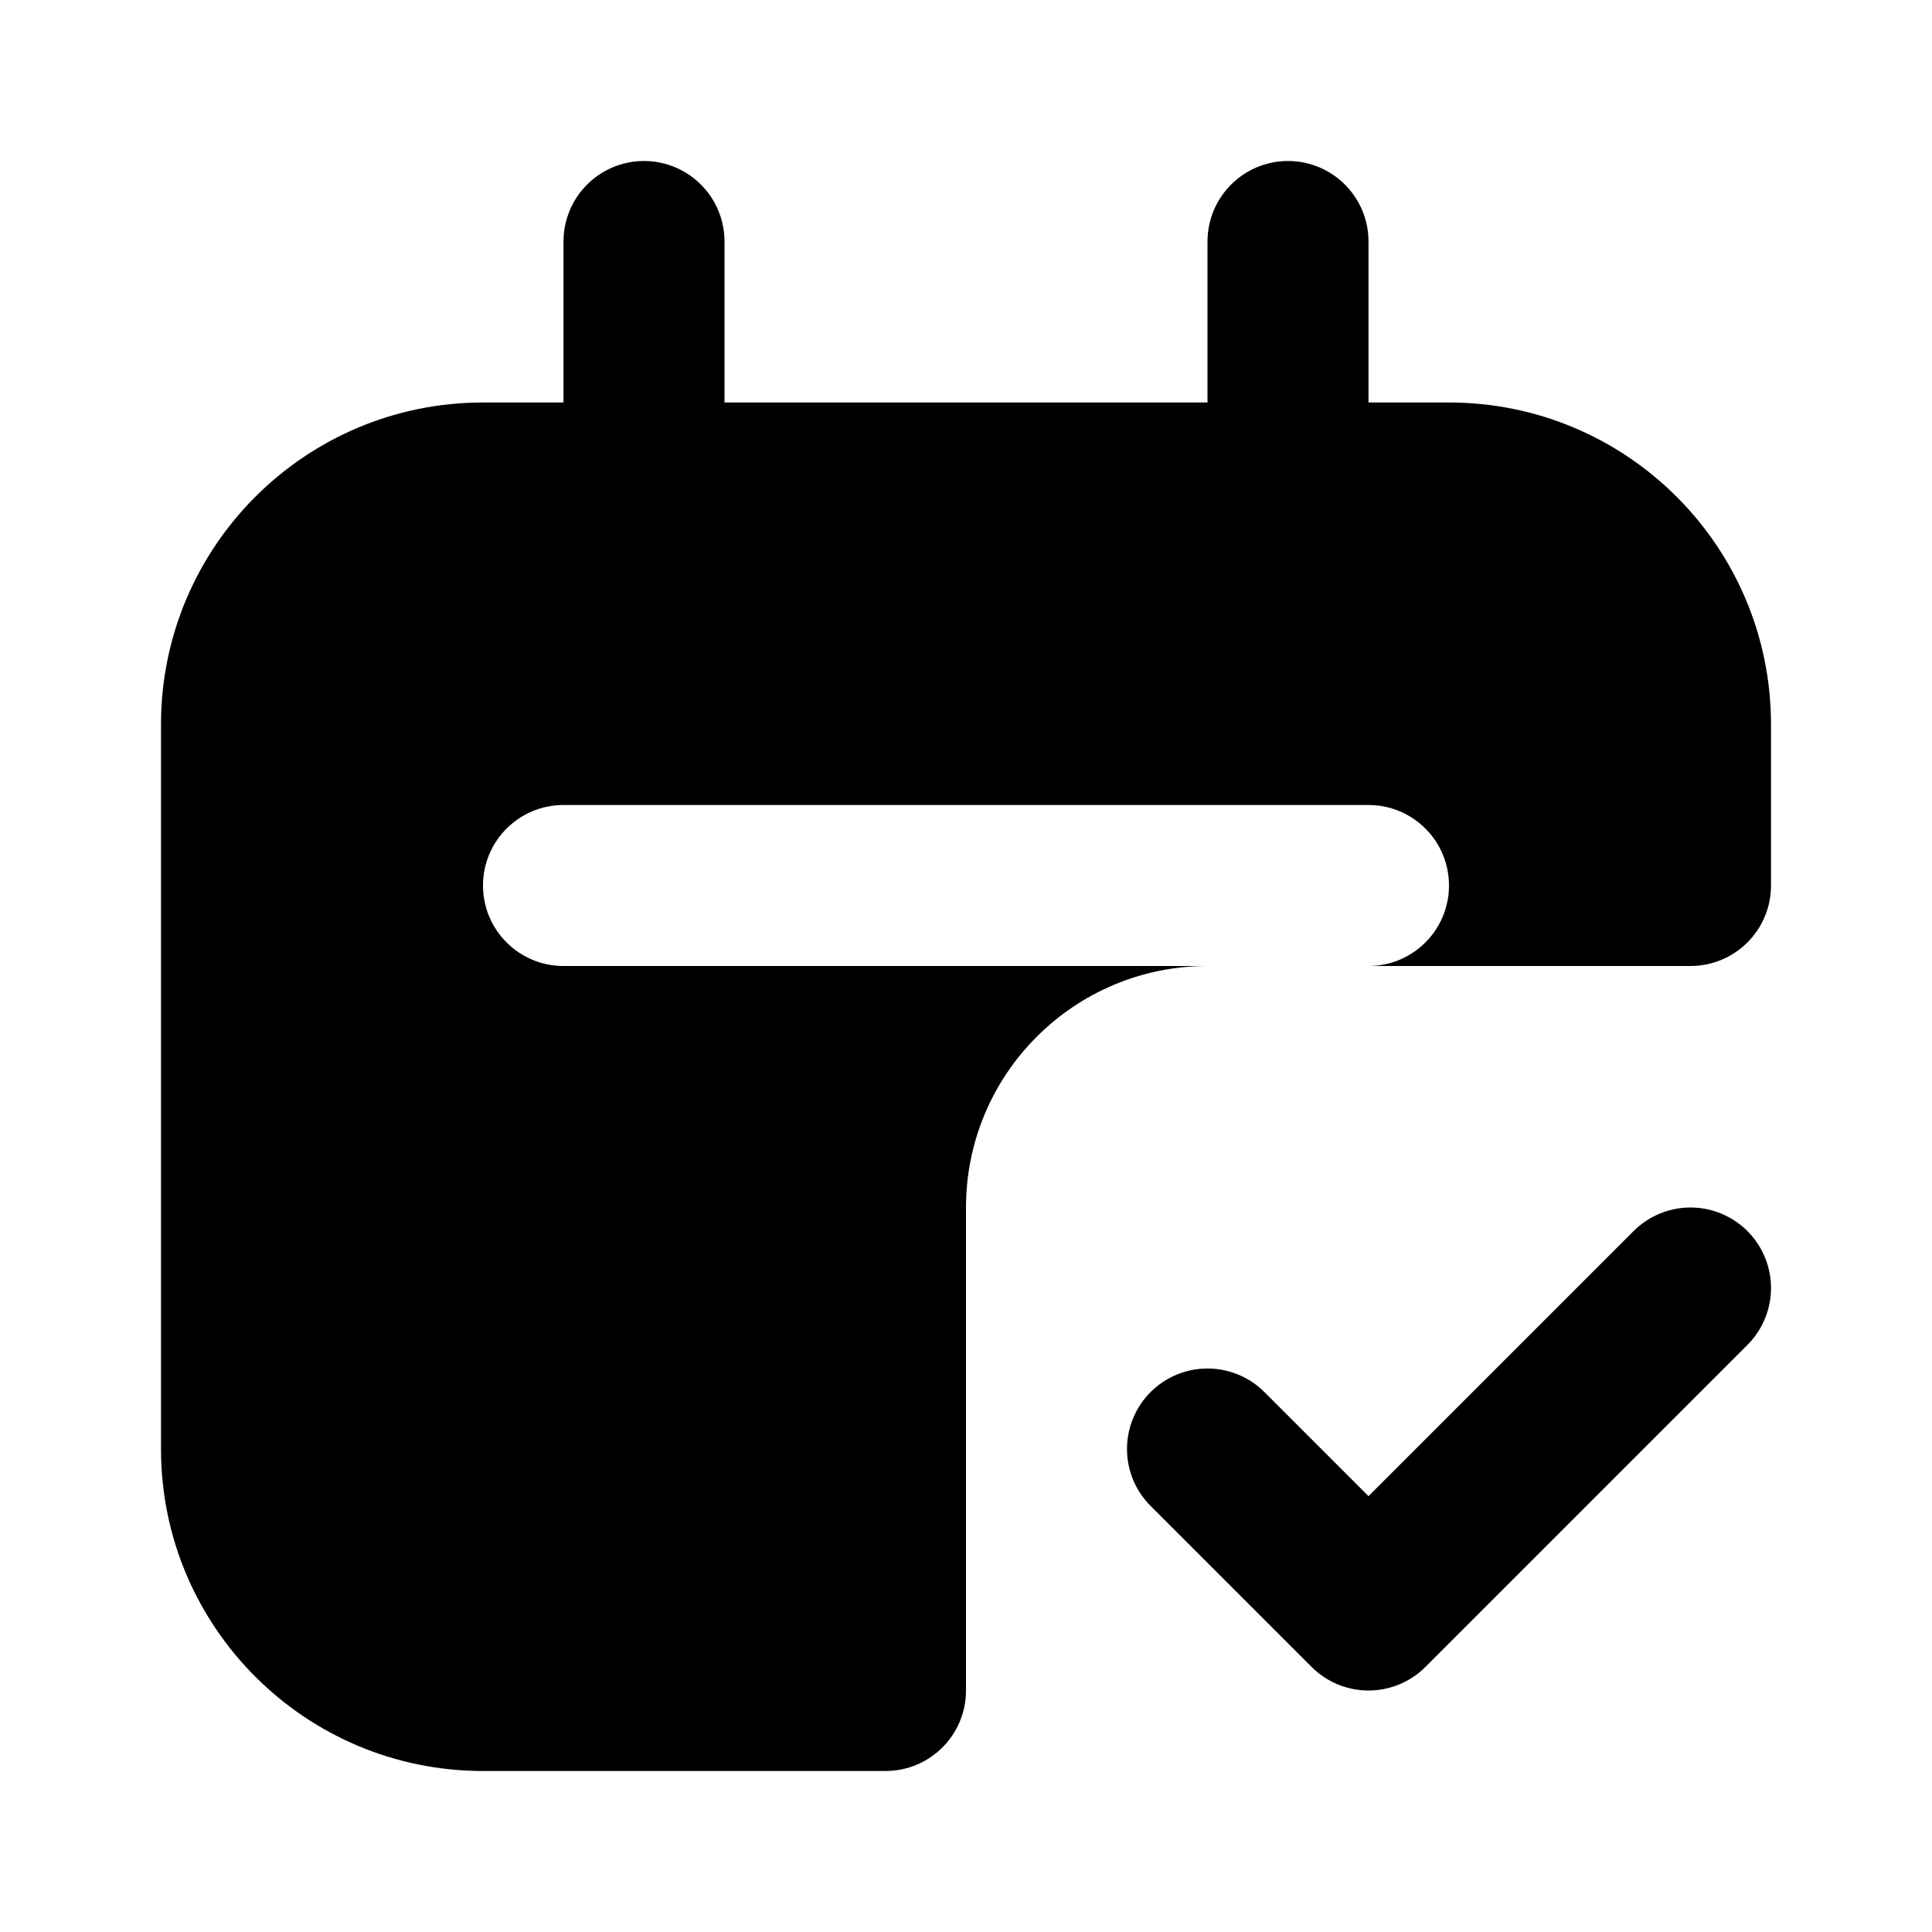
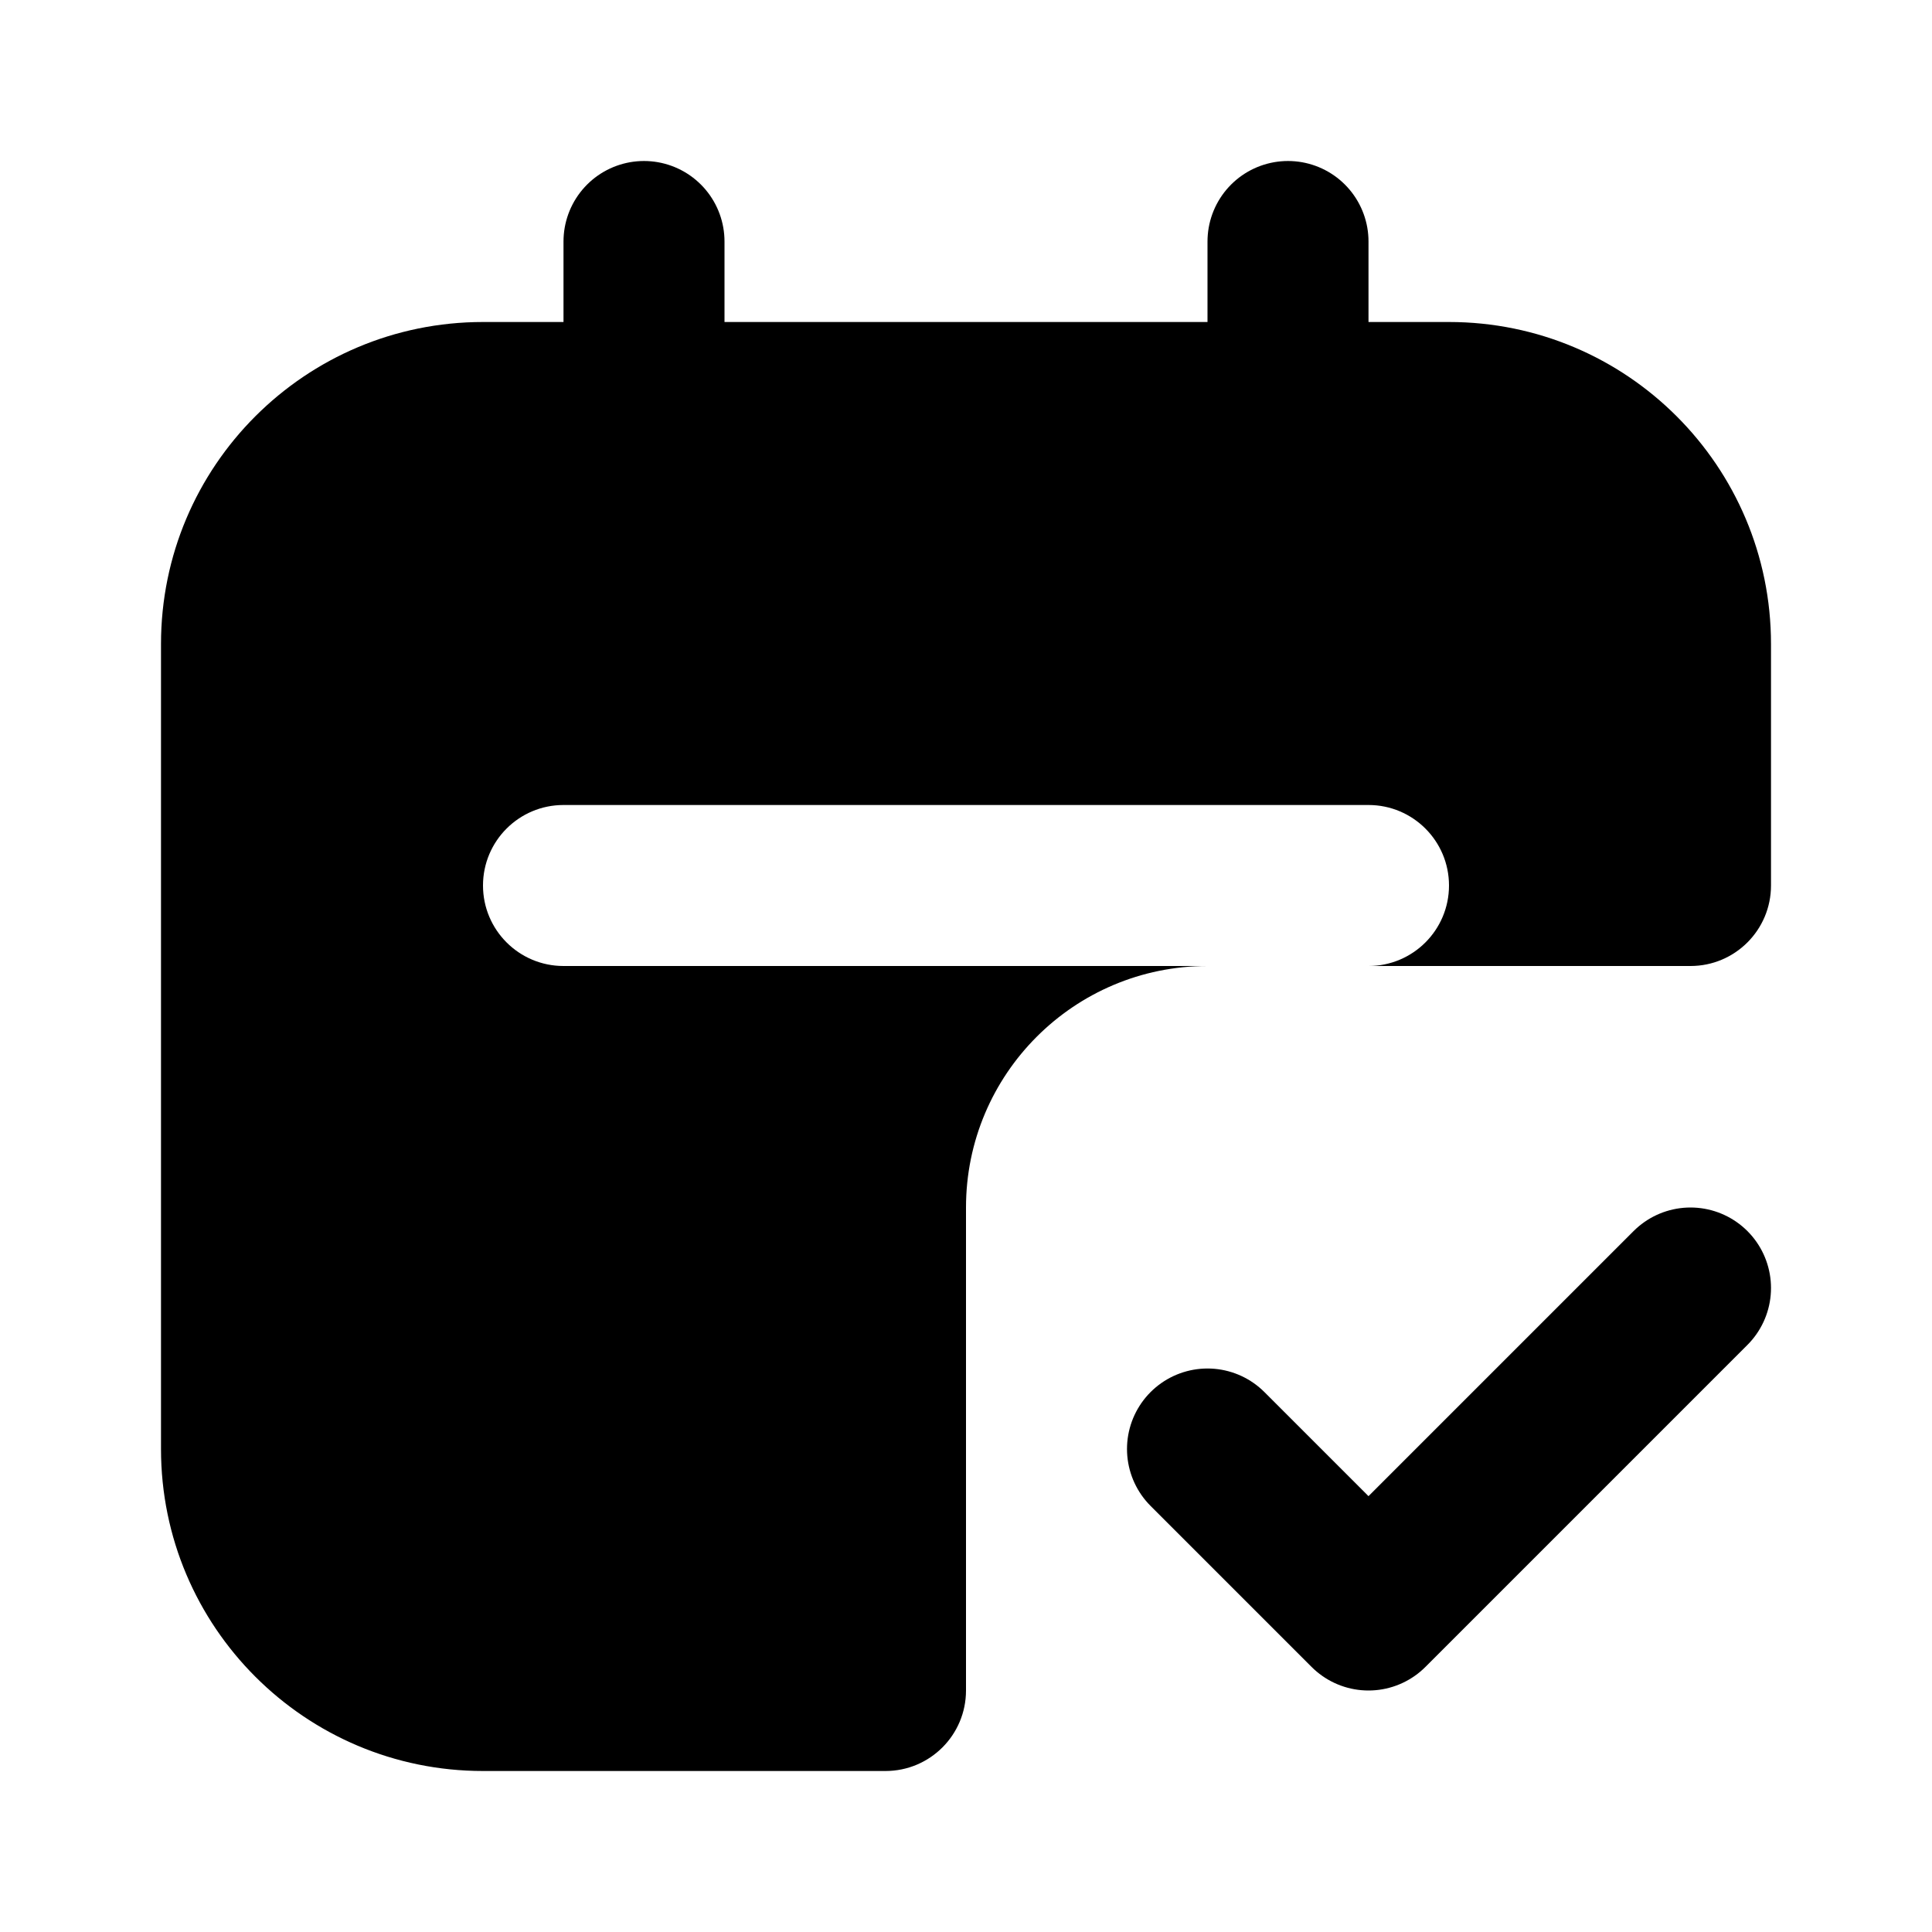
<svg xmlns="http://www.w3.org/2000/svg" width="24" height="24" fill="none" stroke="currentColor" stroke-linecap="round" stroke-linejoin="round" stroke-width="2" aria-hidden="true" viewBox="0 0 24 24">
-   <path fill="currentColor" fill-rule="evenodd" stroke="none" d="M6 5h12a4 4 0 0 1 4 4v2a1 1 0 0 1-1 1h-6a3 3 0 0 0-3 3v6a1 1 0 0 1-1 1H6a4 4 0 0 1-4-4V9a4 4 0 0 1 4-4m1 5h10a1 1 0 1 1 0 2H7a1 1 0 1 1 0-2" clip-rule="evenodd" />
+   <path fill="currentColor" fill-rule="evenodd" stroke="none" d="M6 4h12a4 4 0 0 1 4 4v3a1 1 0 0 1-1 1h-6a3 3 0 0 0-3 3v6a1 1 0 0 1-1 1H6a4 4 0 0 1-4-4V8a4 4 0 0 1 4-4m1 6h10a1 1 0 1 1 0 2H7a1 1 0 1 1 0-2" clip-rule="evenodd" />
  <path d="M8 3v4m8-4v4m-1 11 2 2 4-4" />
</svg>
